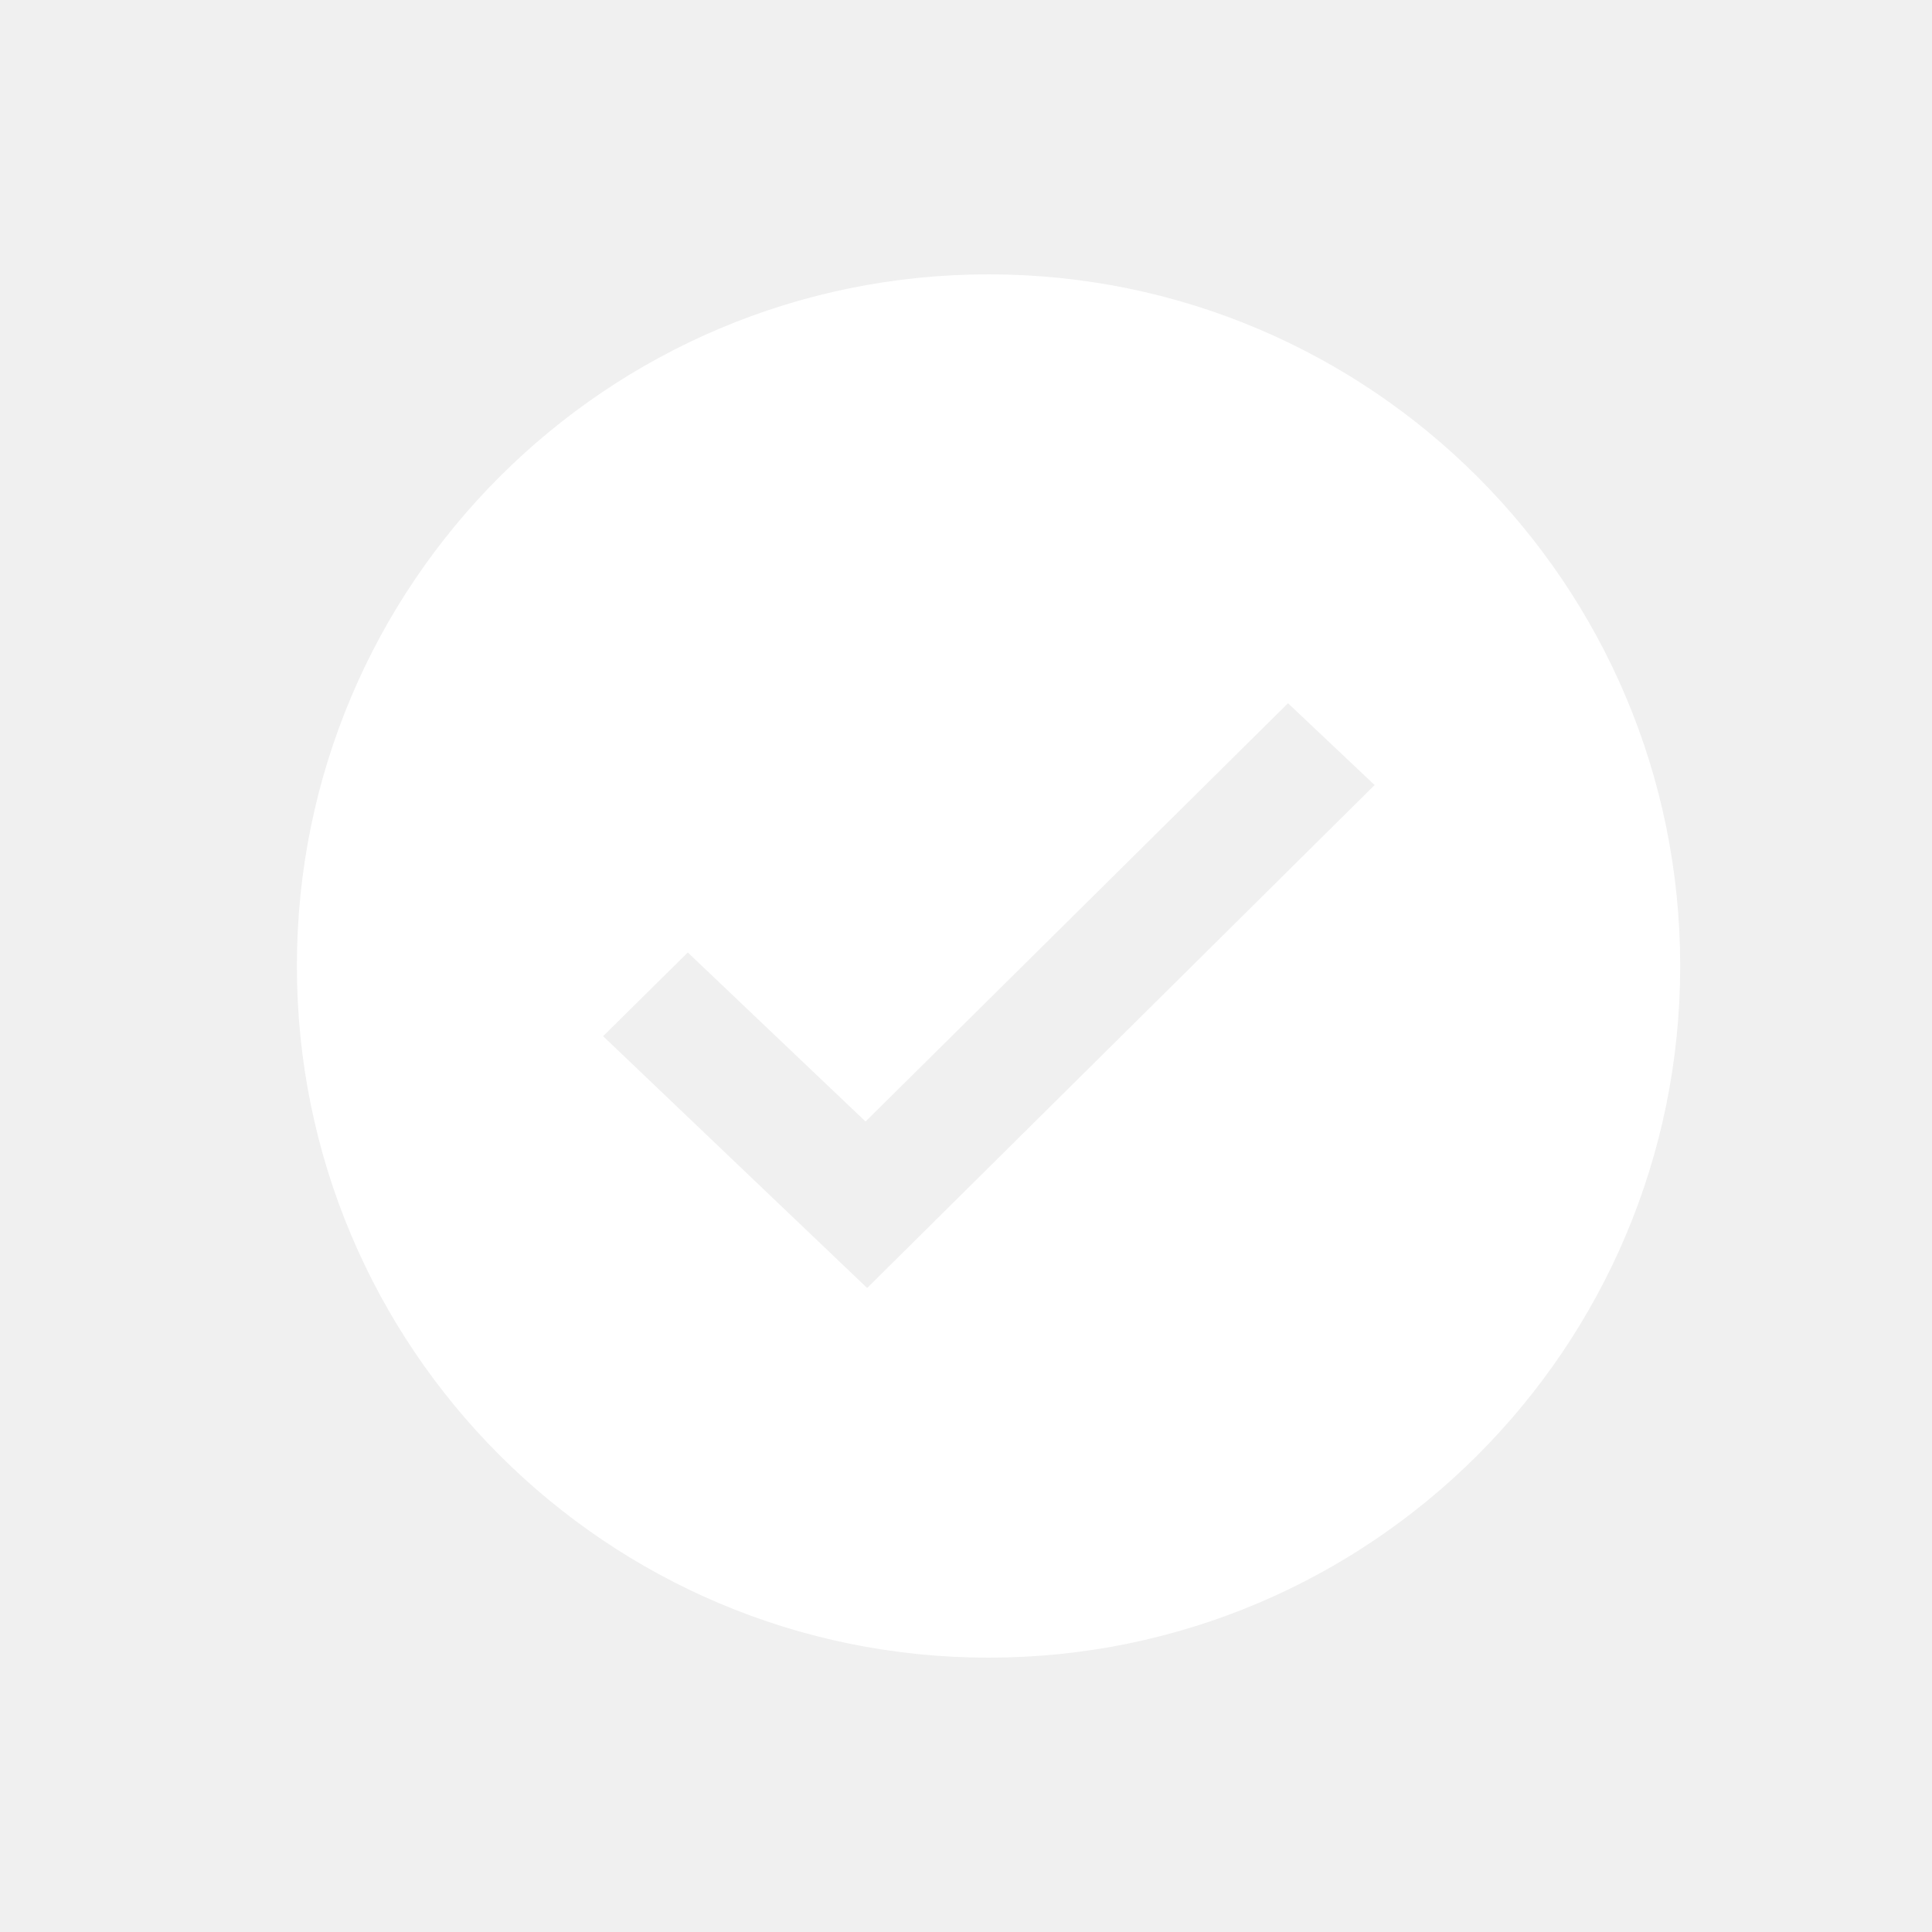
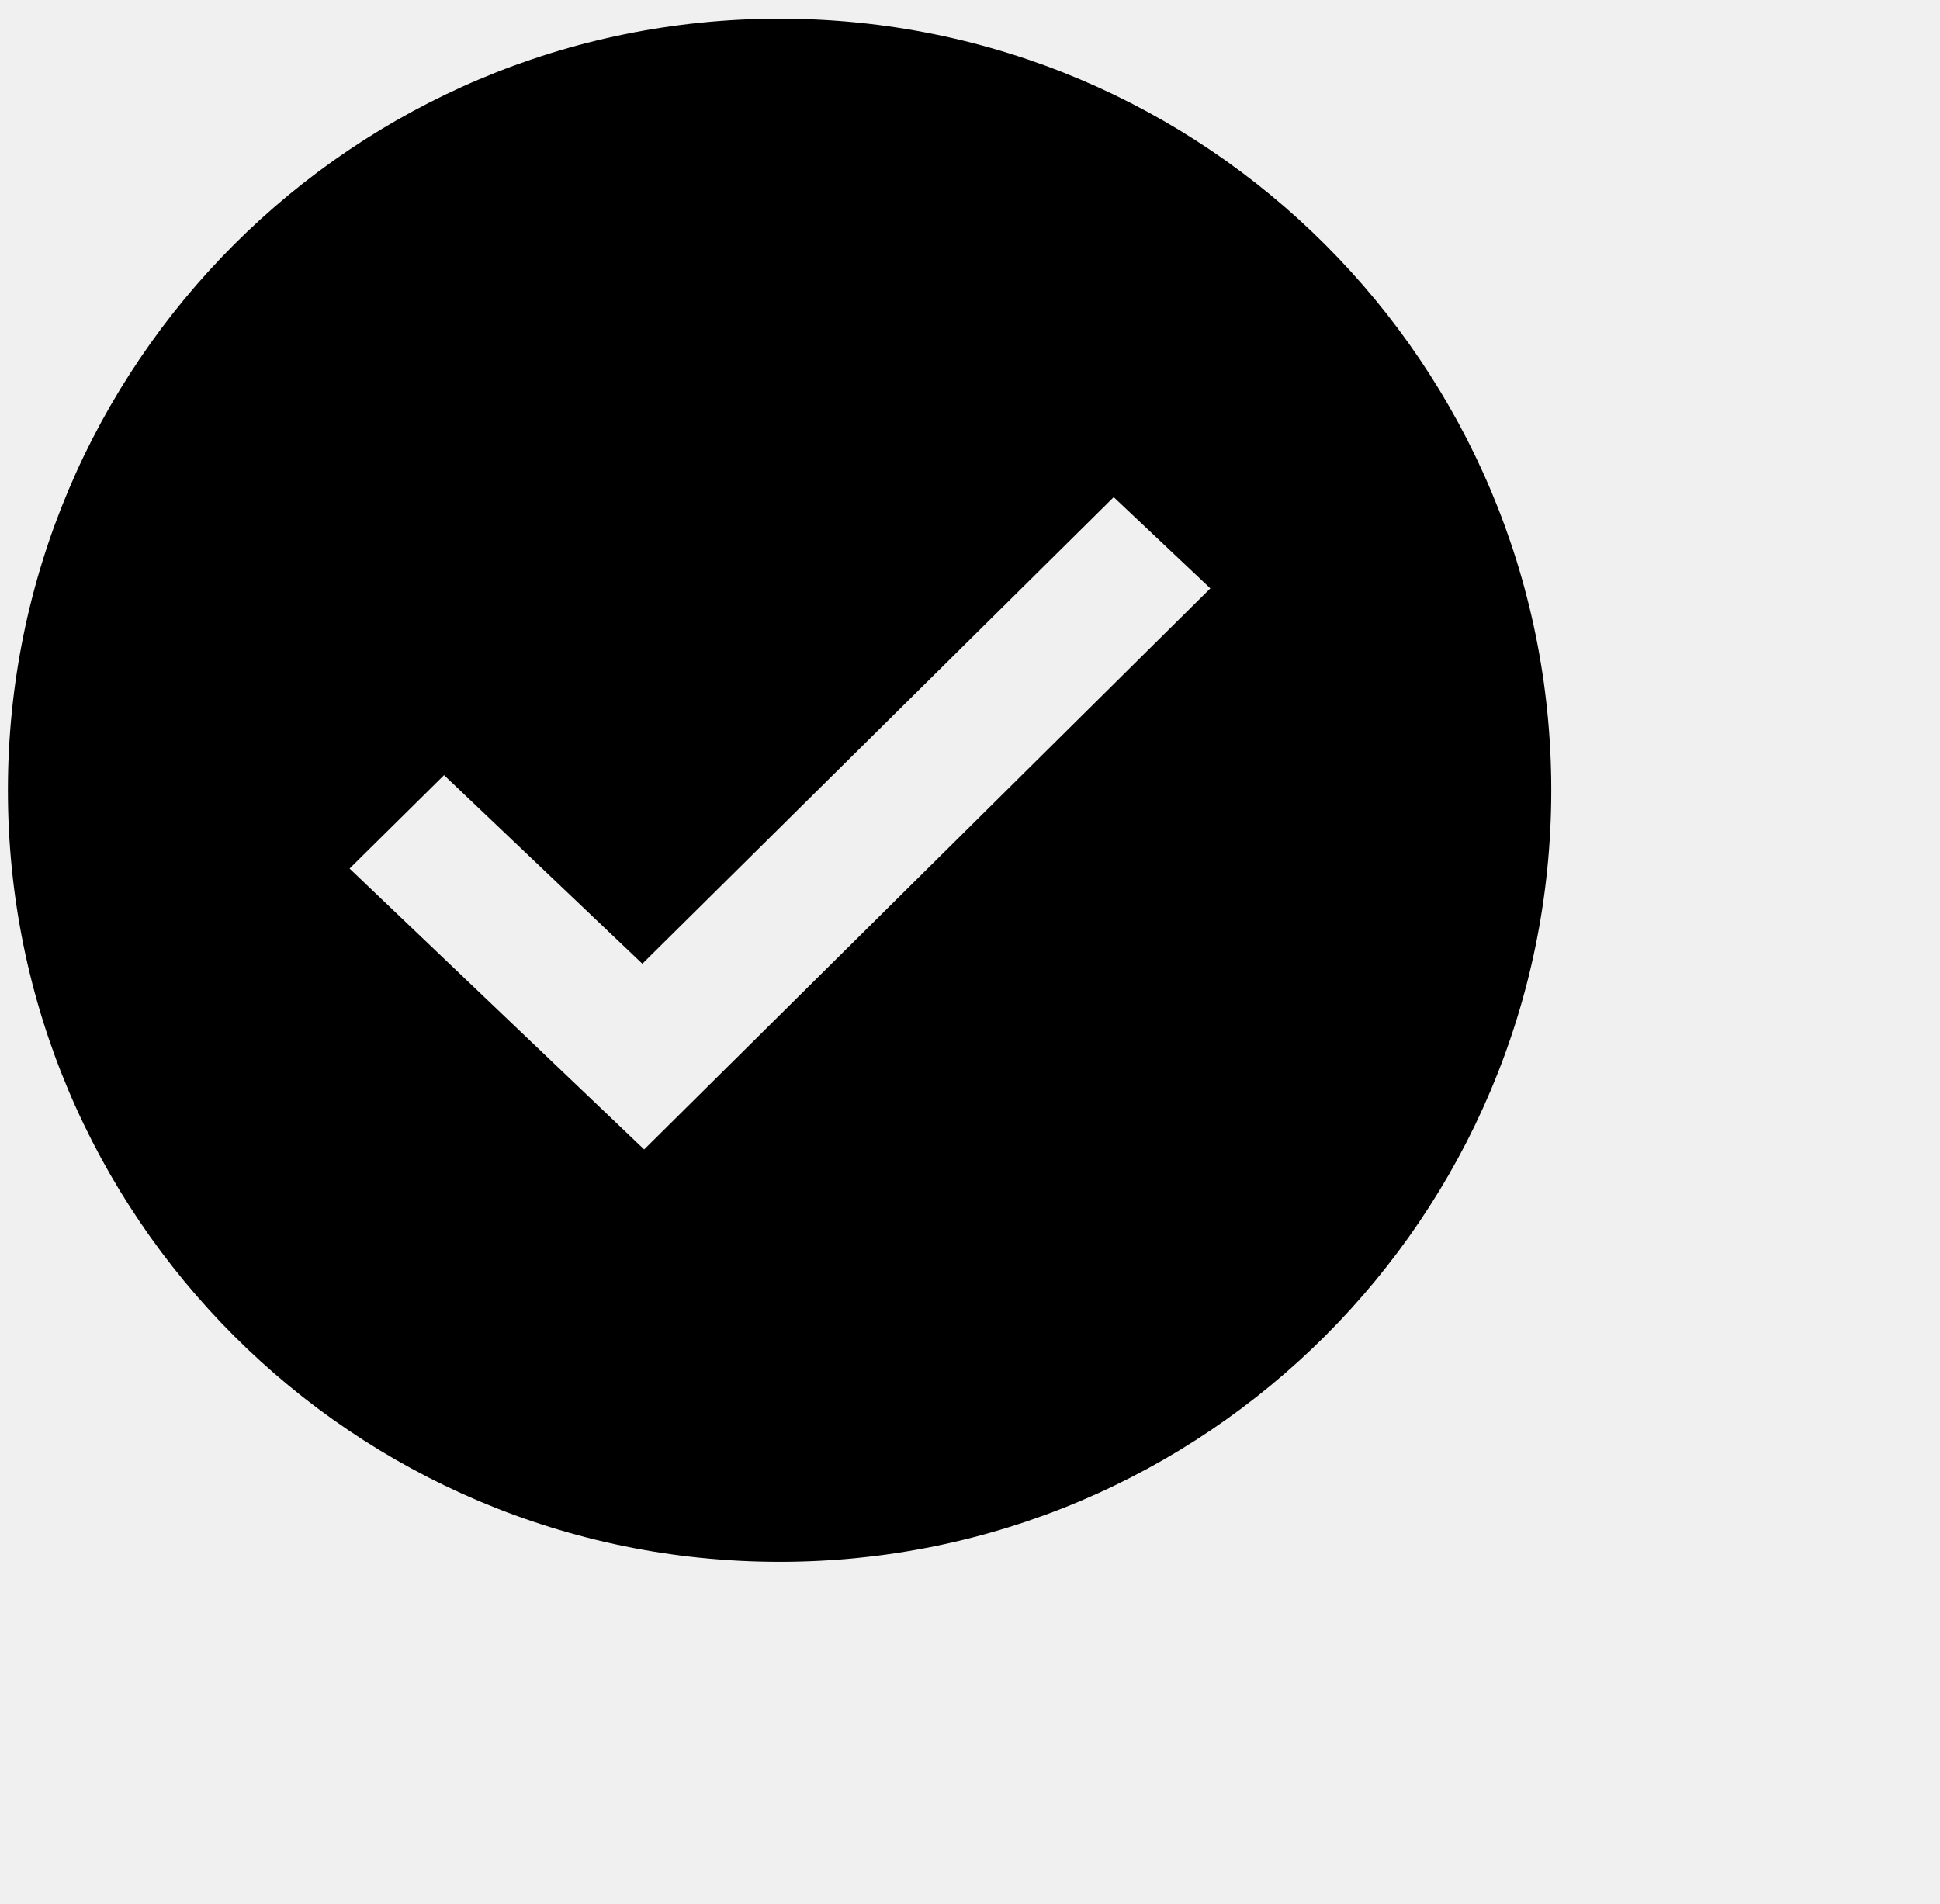
- <svg xmlns="http://www.w3.org/2000/svg" id="Ebene_1" data-name="Ebene 1" viewBox="0 0 60 60">
-   <path d="M30.71,8.52A21.48,21.48,0,1,0,52.18,30,21.48,21.48,0,0,0,30.71,8.52ZM26.93,40l-8.2-7.82,2.63-2.6,5.52,5.25L40,21.84l2.69,2.54Z" fill="#fff" />
+ <svg xmlns="http://www.w3.org/2000/svg" viewBox="9 8 54 53">
+   <path d="M30.71,8.52A21.48,21.48,0,1,0,52.18,30,21.48,21.48,0,0,0,30.71,8.52ZM26.93,40l-8.2-7.82,2.63-2.6,5.52,5.25L40,21.84l2.69,2.54Z" fill="currentcolor" />
</svg>
